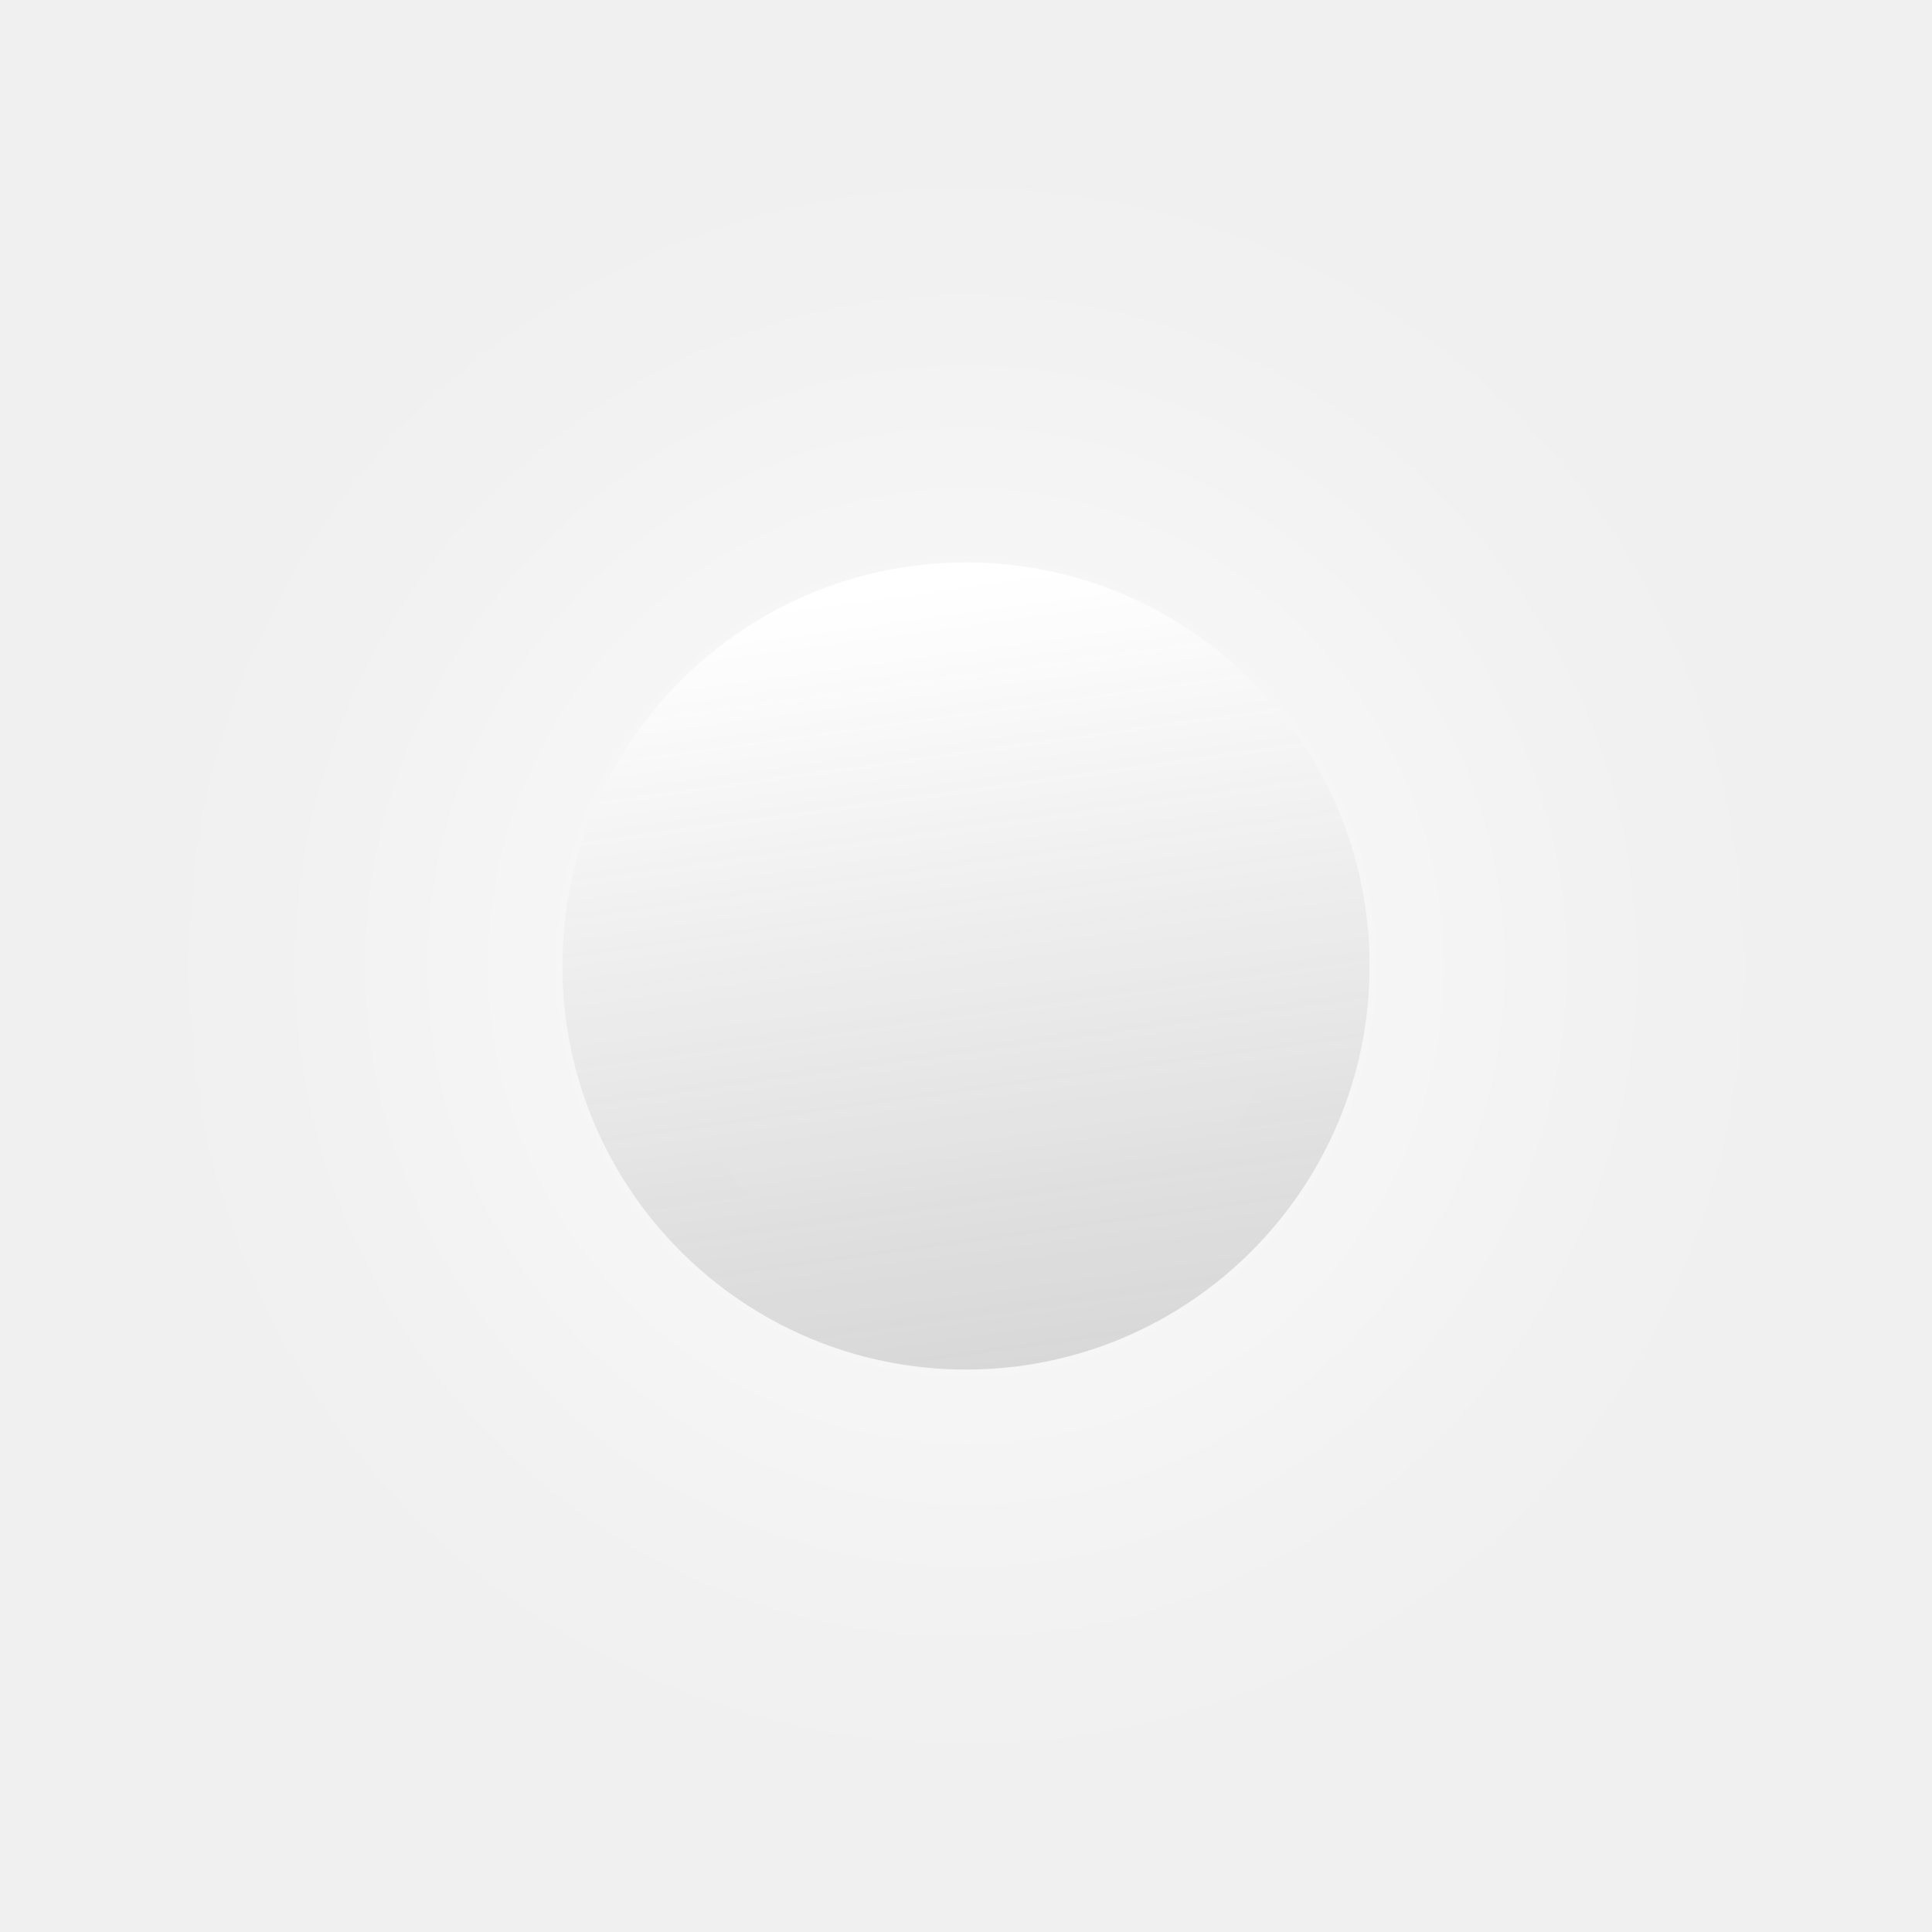
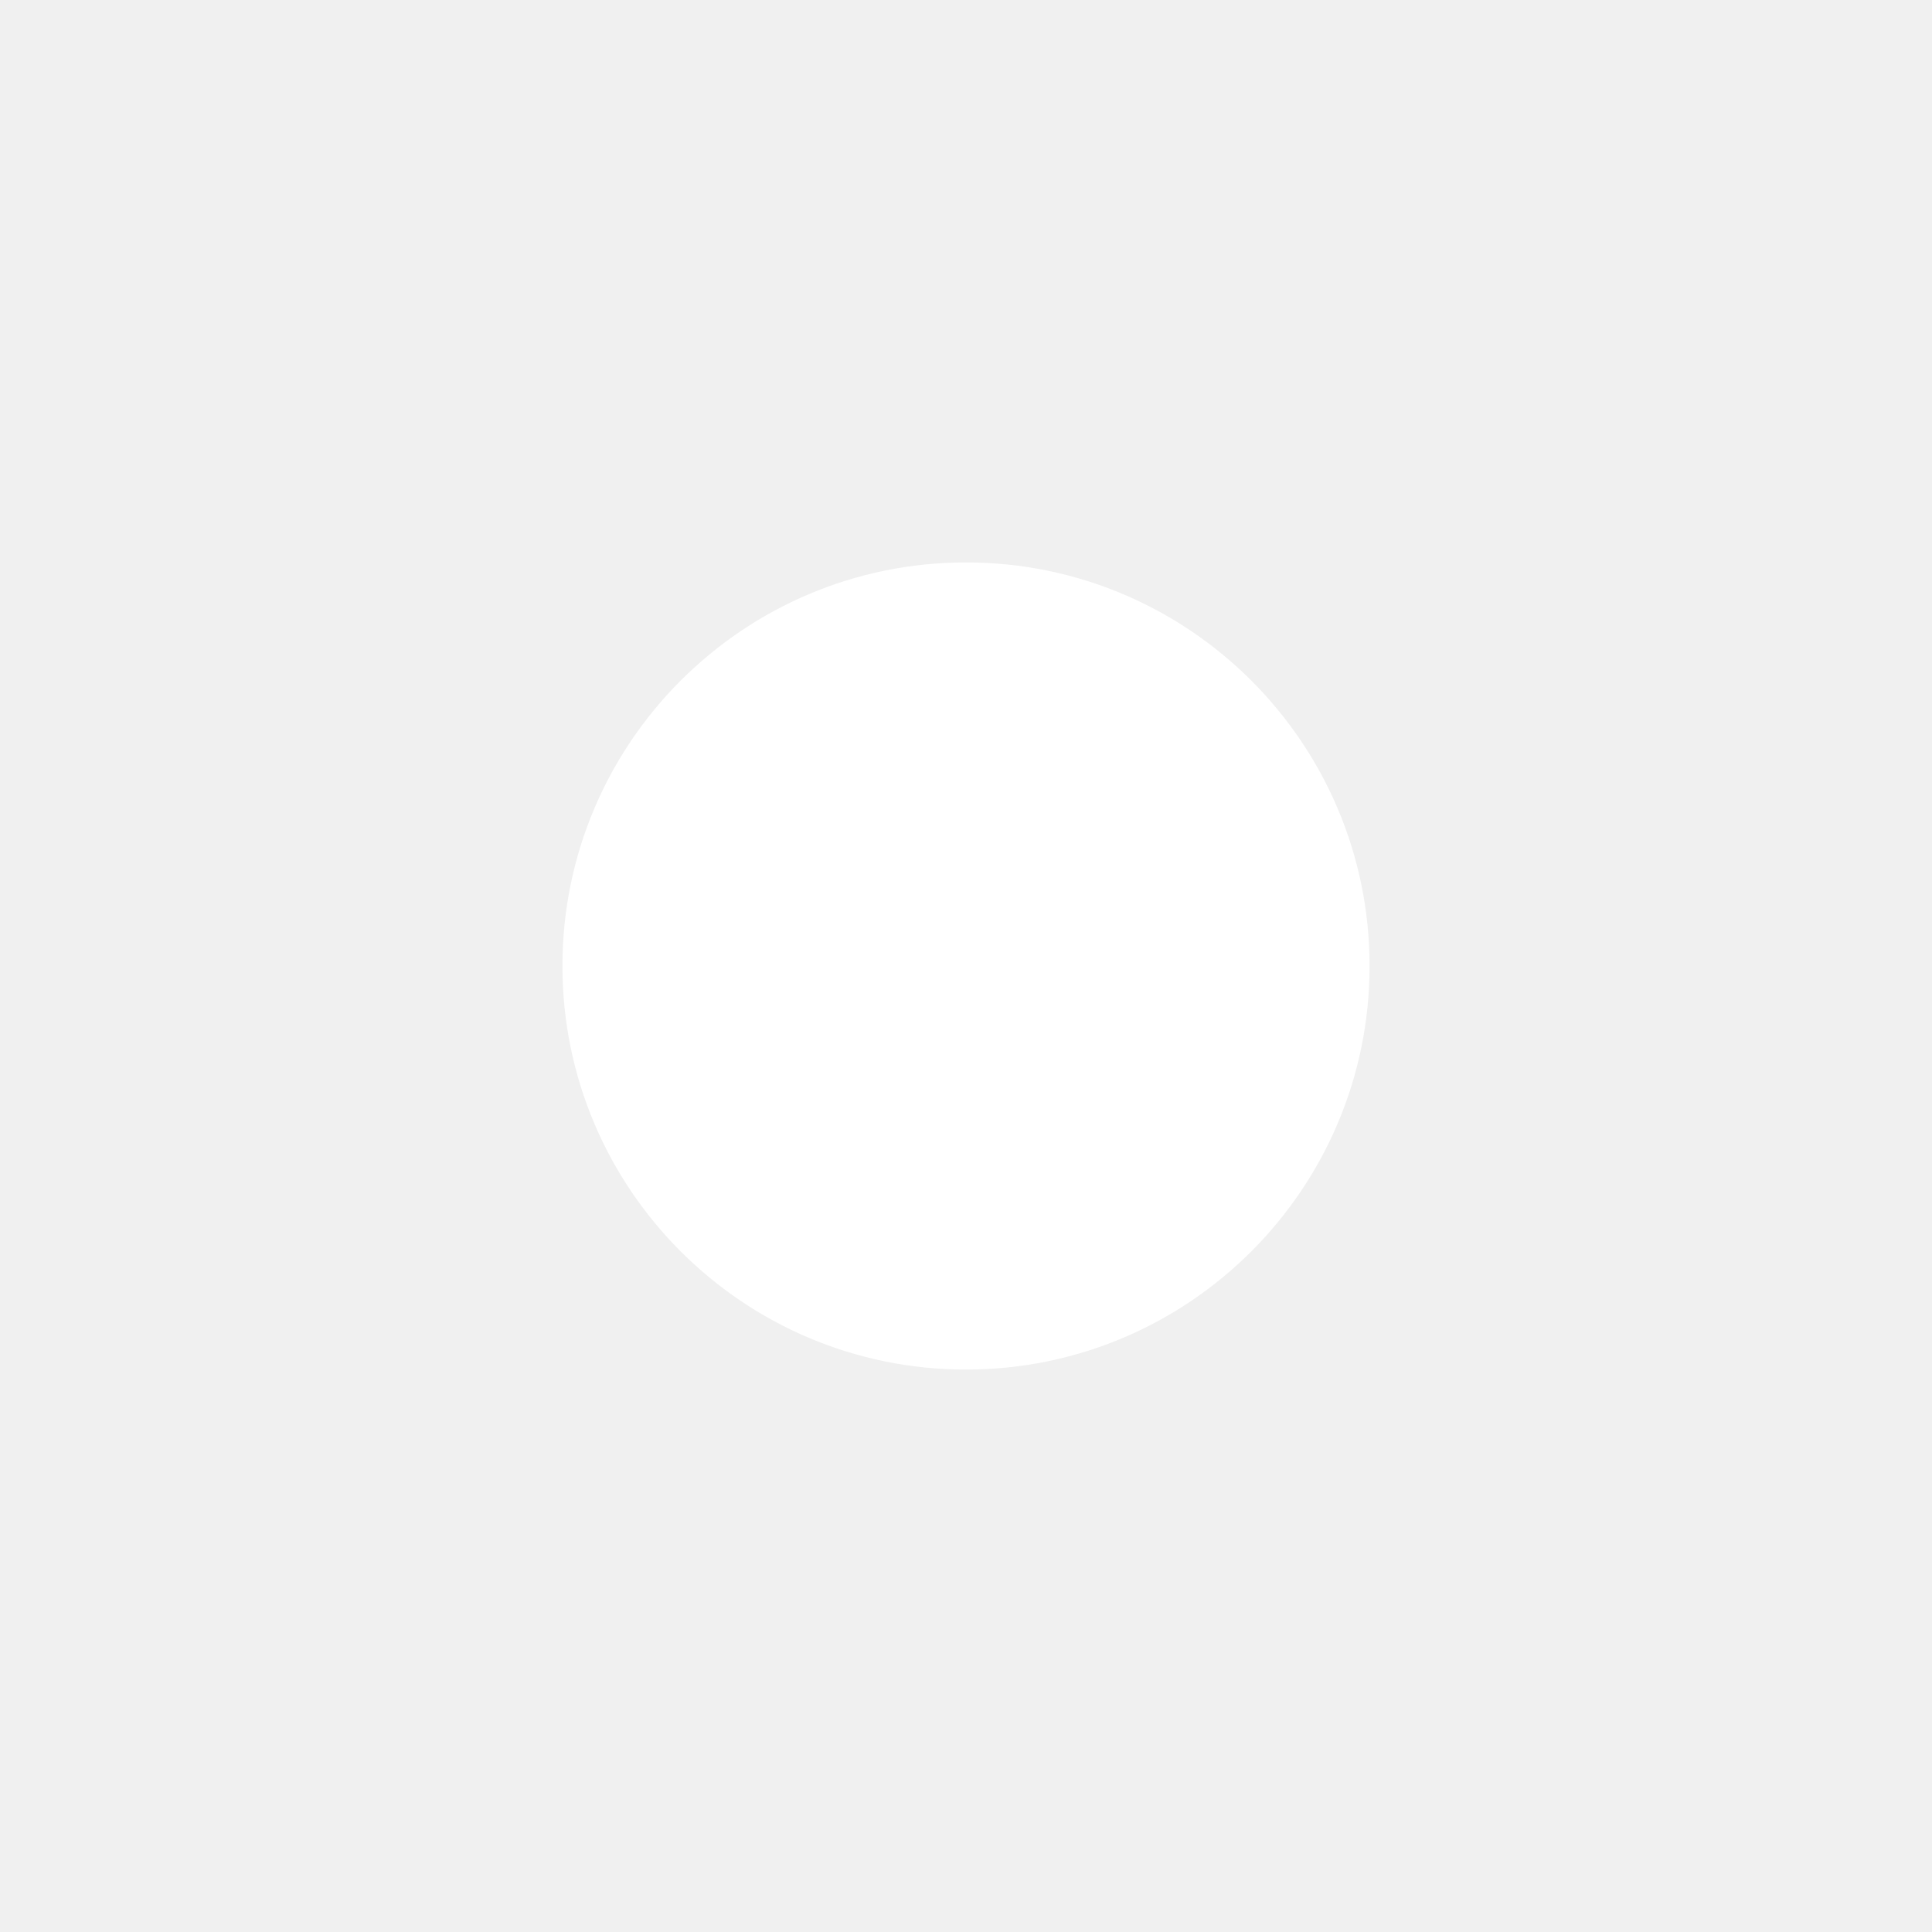
- <svg xmlns="http://www.w3.org/2000/svg" xmlns:xlink="http://www.w3.org/1999/xlink" width="64.177mm" height="64.177mm" viewBox="0 0 227.397 227.397" id="svg2" version="1.1">
-   <defs id="defs4">
-     <linearGradient id="linearGradient4156">
-       <stop style="stop-color:#c9c9c9;stop-opacity:0.893" offset="0" id="stop4158" />
-       <stop style="stop-color:#ffffff;stop-opacity:1" offset="1" id="stop4160" />
-     </linearGradient>
-     <linearGradient xlink:href="#linearGradient4156" id="linearGradient4162" x1="360.089" y1="710.095" x2="343.656" y2="591.016" gradientUnits="userSpaceOnUse" />
-     <filter style="color-interpolation-filters:sRGB" id="filter4542" x="-0.366" width="1.732" y="-0.366" height="1.732">
-       <feGaussianBlur stdDeviation="14.488" id="feGaussianBlur4544" />
-     </filter>
-   </defs>
+ <svg xmlns="http://www.w3.org/2000/svg" width="64.177mm" height="64.177mm" viewBox="0 0 227.397 227.397" id="svg2" version="1.1">
+   <defs id="defs4" />
  <g id="layer1" transform="translate(-235.23,-521.8779)">
-     <circle r="47.5" cy="635.576" cx="348.929" id="circle4164" style="opacity:1;fill:#ffffff;fill-opacity:0.477;stroke:none;stroke-width:1;stroke-linecap:butt;stroke-linejoin:miter;stroke-miterlimit:4;stroke-dasharray:none;stroke-dashoffset:0;stroke-opacity:1;filter:url(#filter4542)" transform="matrix(1.382017,0,0,1.382017,-133.2968,-242.8013)" />
-     <circle style="opacity:1;fill:url(#linearGradient4162);fill-opacity:1;stroke:none;stroke-width:1;stroke-linecap:butt;stroke-linejoin:miter;stroke-miterlimit:4;stroke-dasharray:none;stroke-dashoffset:0;stroke-opacity:1" id="path4136" cx="348.929" cy="635.576" r="47.5" />
+     <circle style="opacity:1;fill:#ffffff;fill-opacity:1;stroke:none;stroke-width:1;stroke-linecap:butt;stroke-linejoin:miter;stroke-miterlimit:4;stroke-dasharray:none;stroke-dashoffset:0;stroke-opacity:1" id="path4136" cx="348.929" cy="635.576" r="47.5" />
  </g>
</svg>
